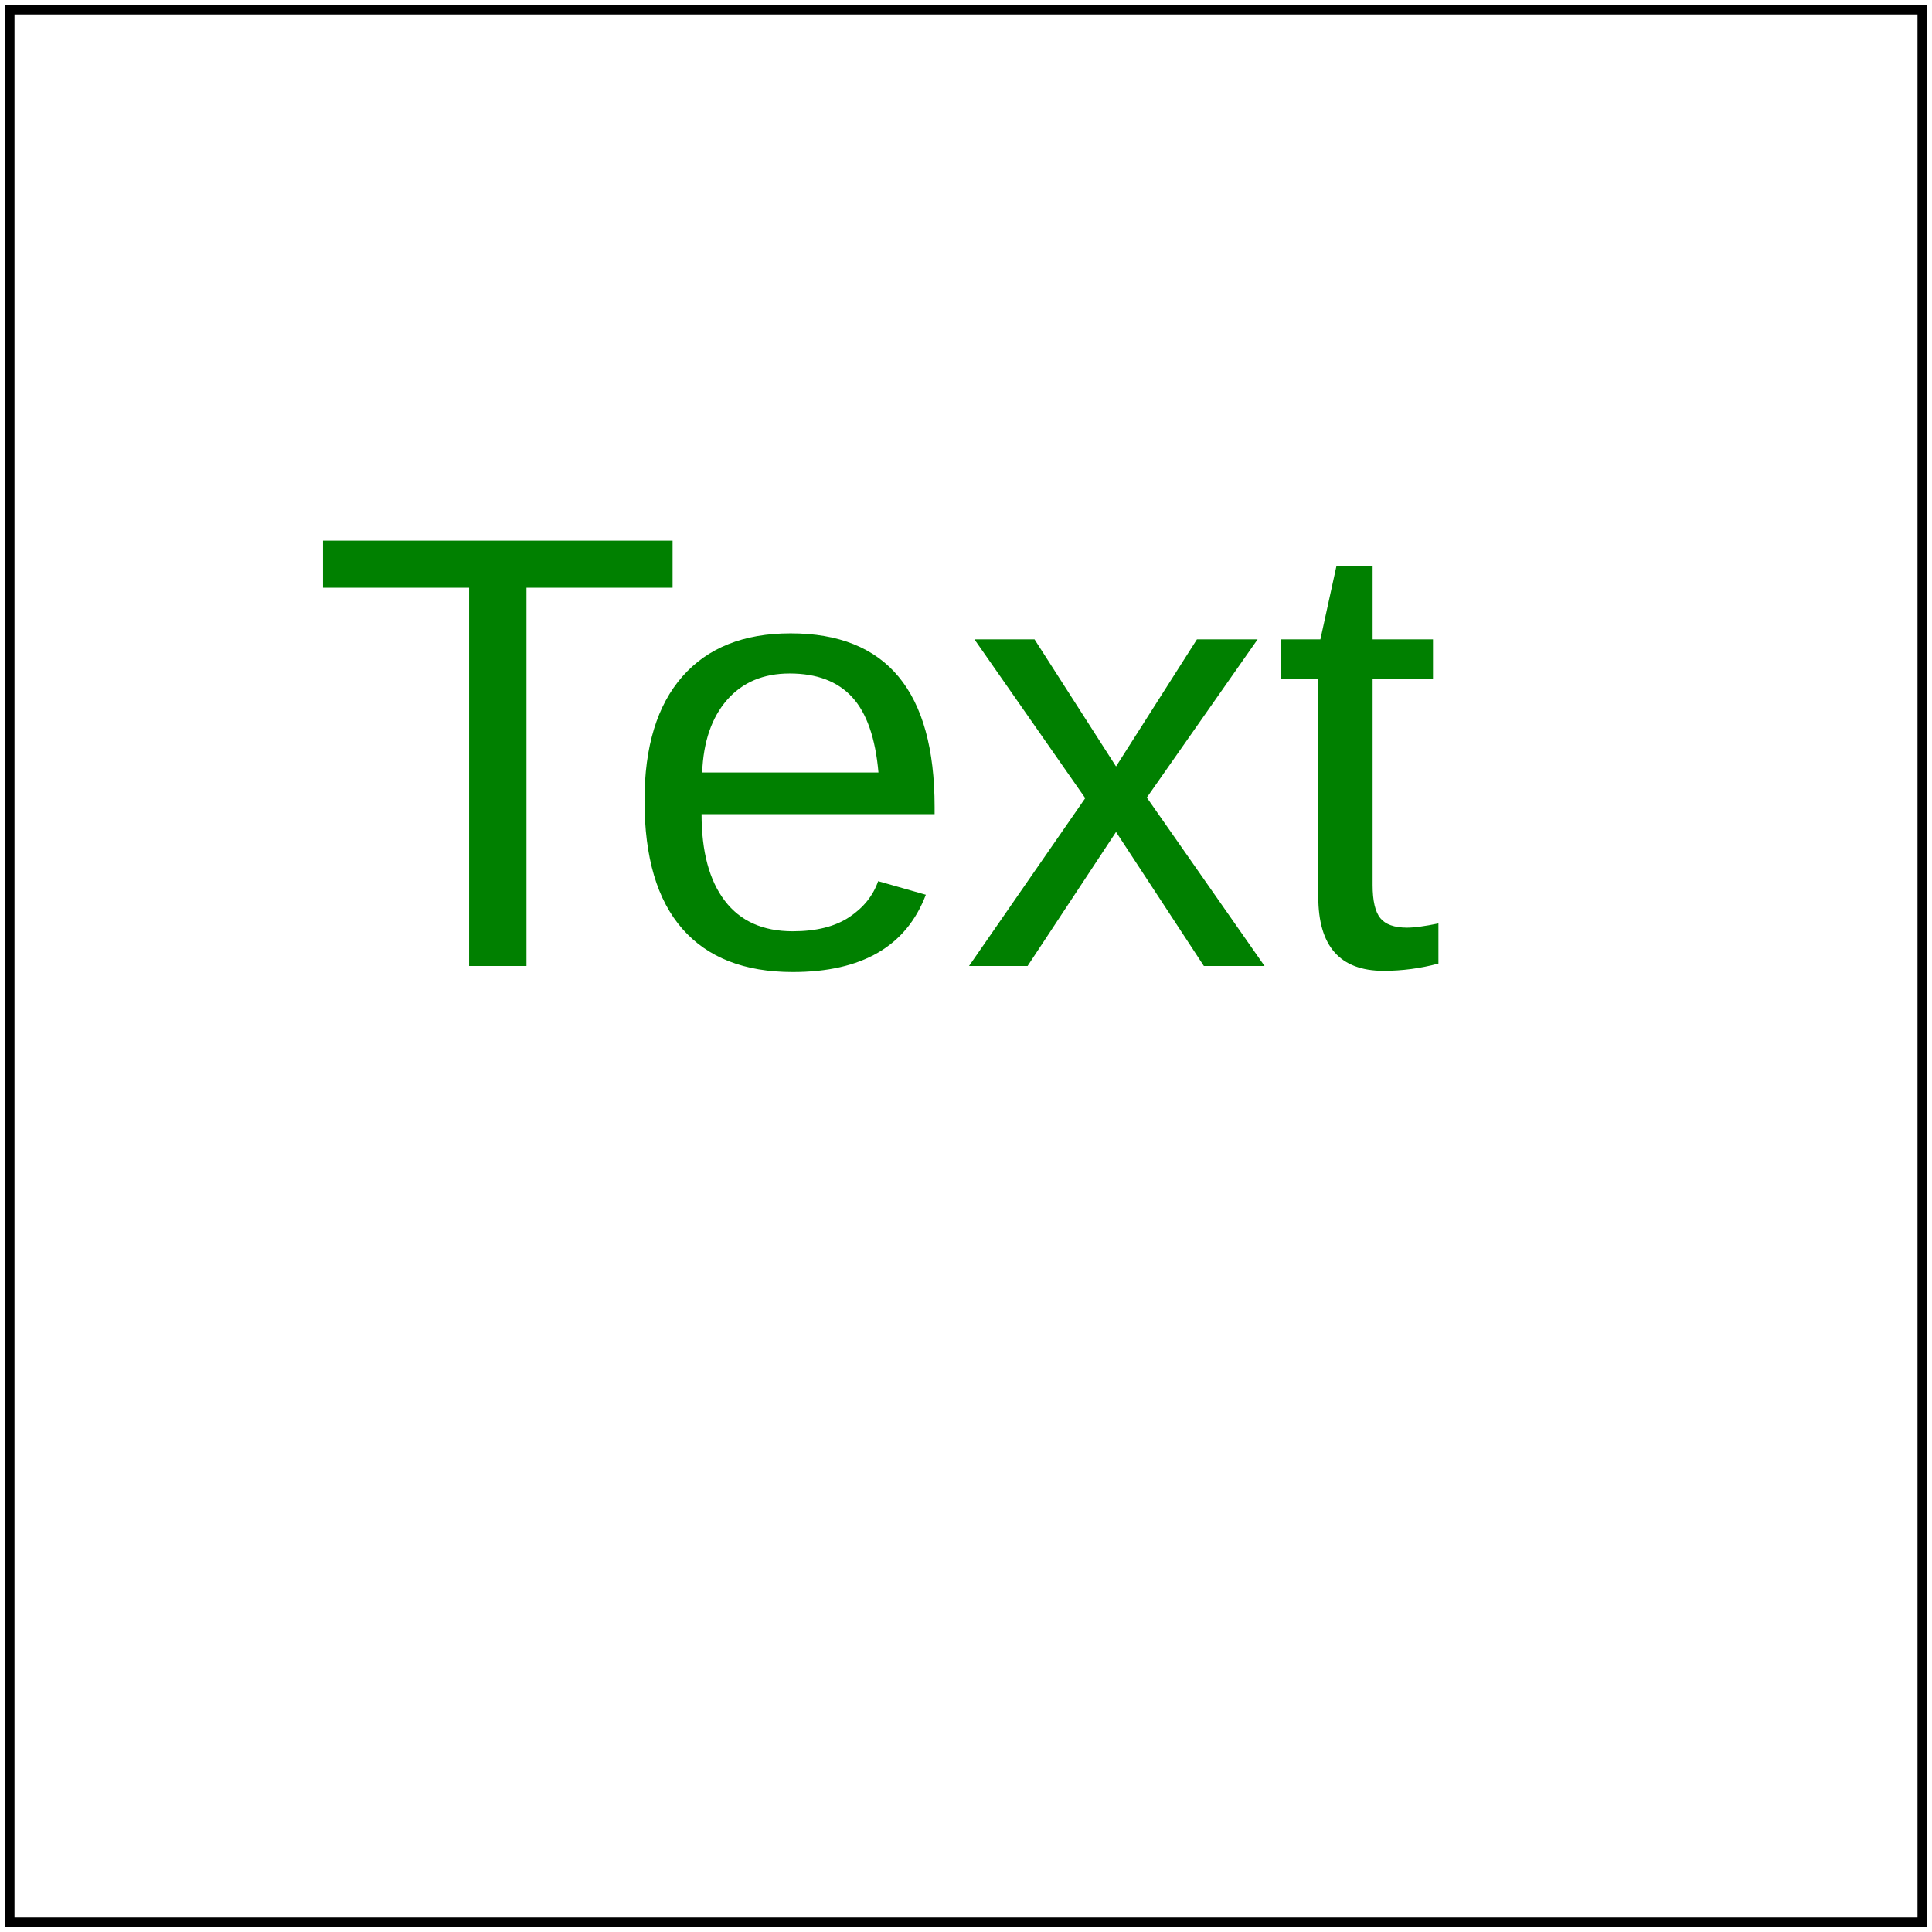
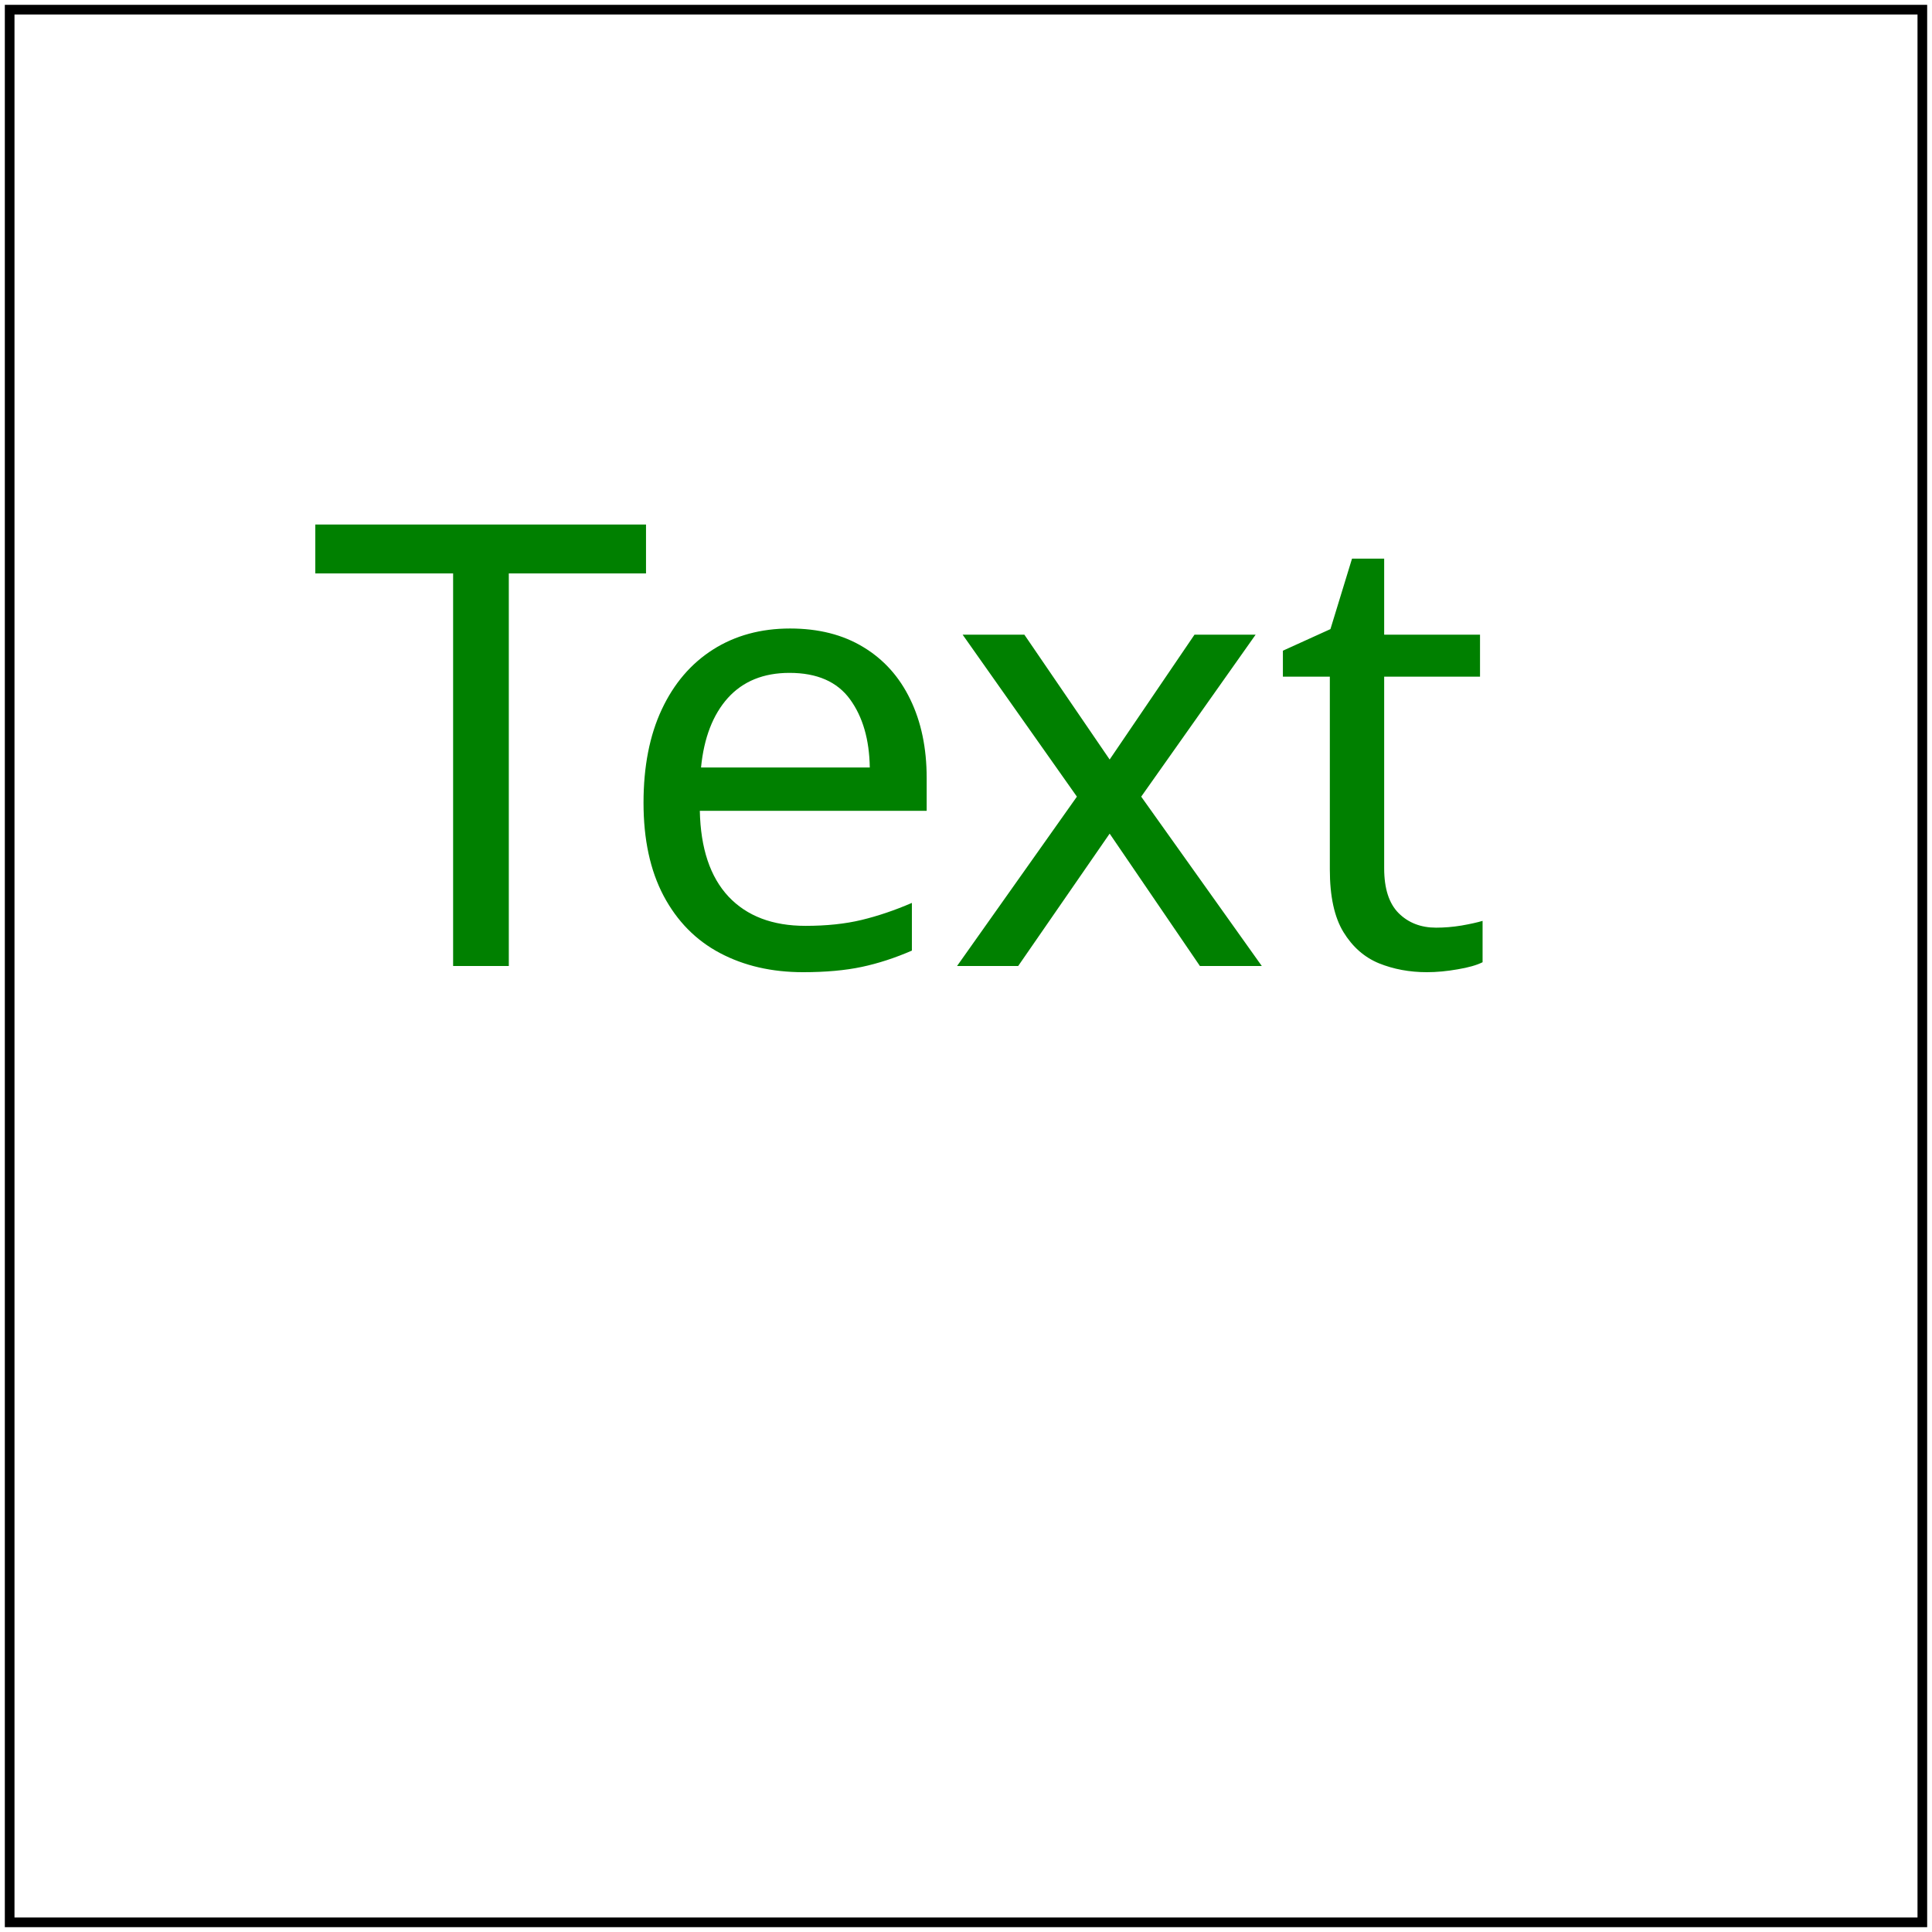
<svg xmlns="http://www.w3.org/2000/svg" id="svg1" viewBox="0 0 200 200">
-   <text id="text1" y="100" font-family="Arial" font-size="64">
+   <text id="text1" y="100" font-family="Noto Sans" font-size="64">
    <tspan id="tspan1" x="32" fill="green">Text</tspan>
    <tspan id="tspan2" x="32" fill="red" display="none">Text</tspan>
  </text>
  <rect id="frame" x="1" y="1" width="198" height="198" fill="none" stroke="black" />
</svg>
